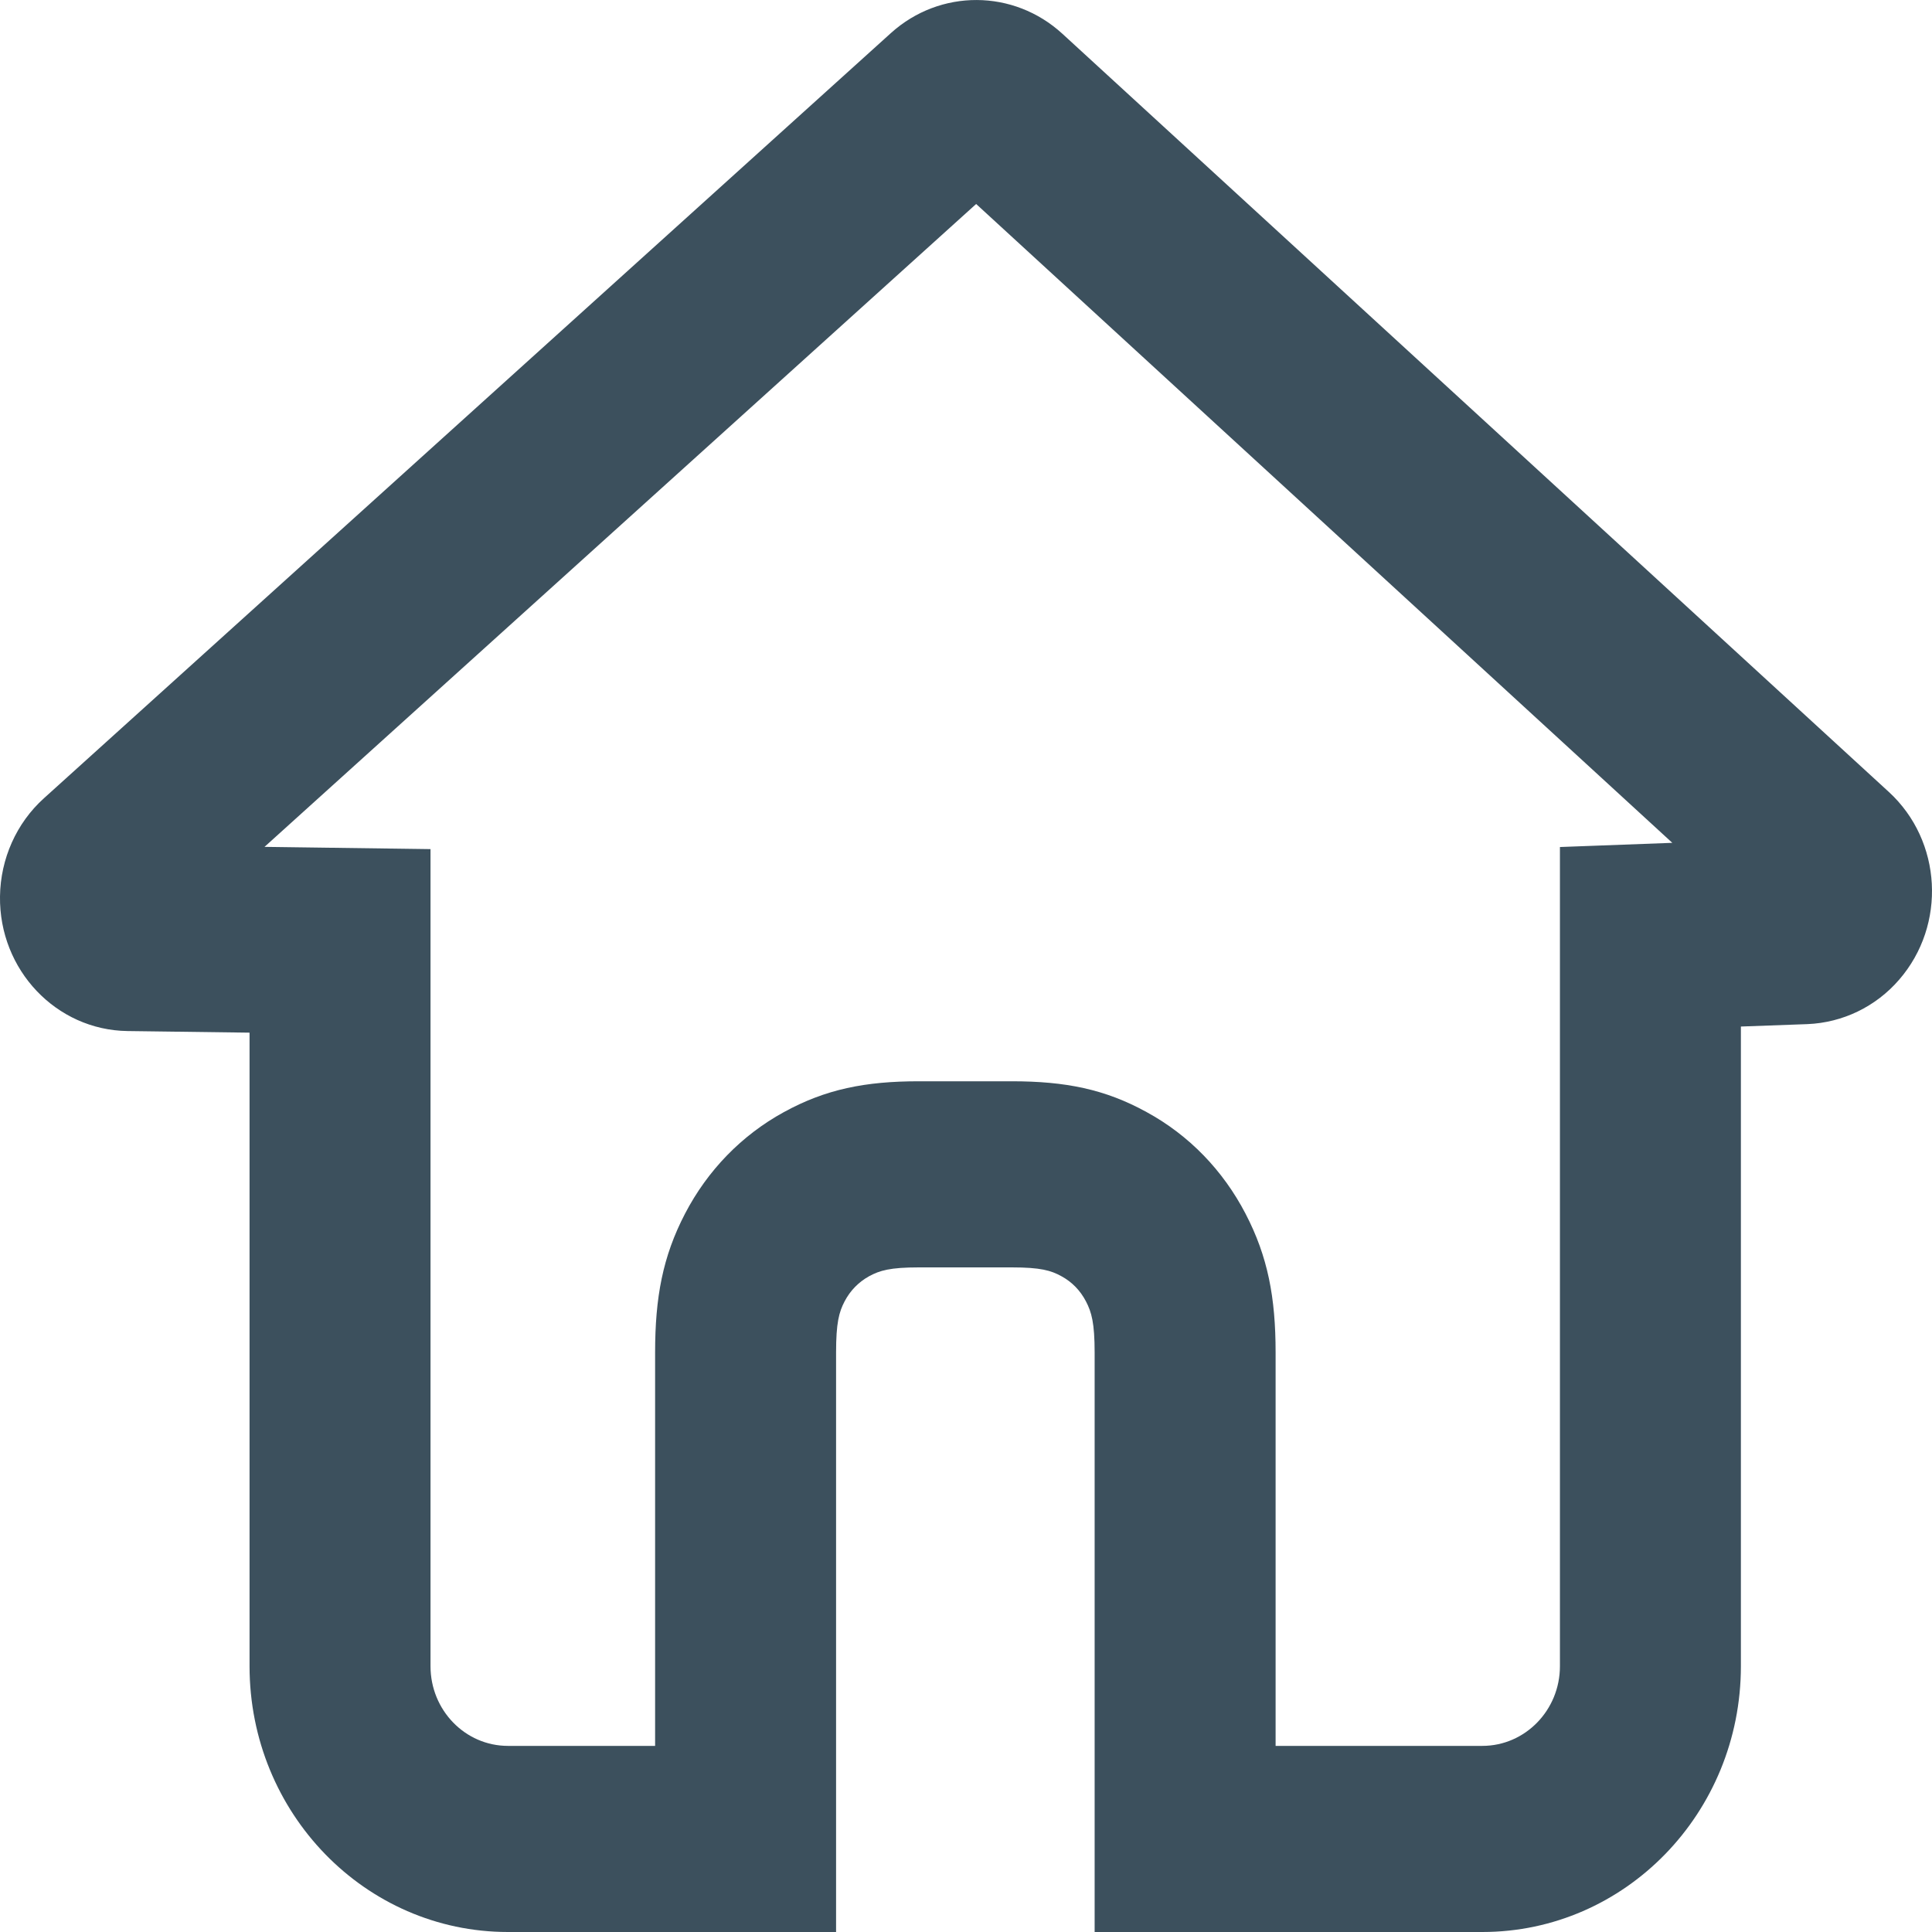
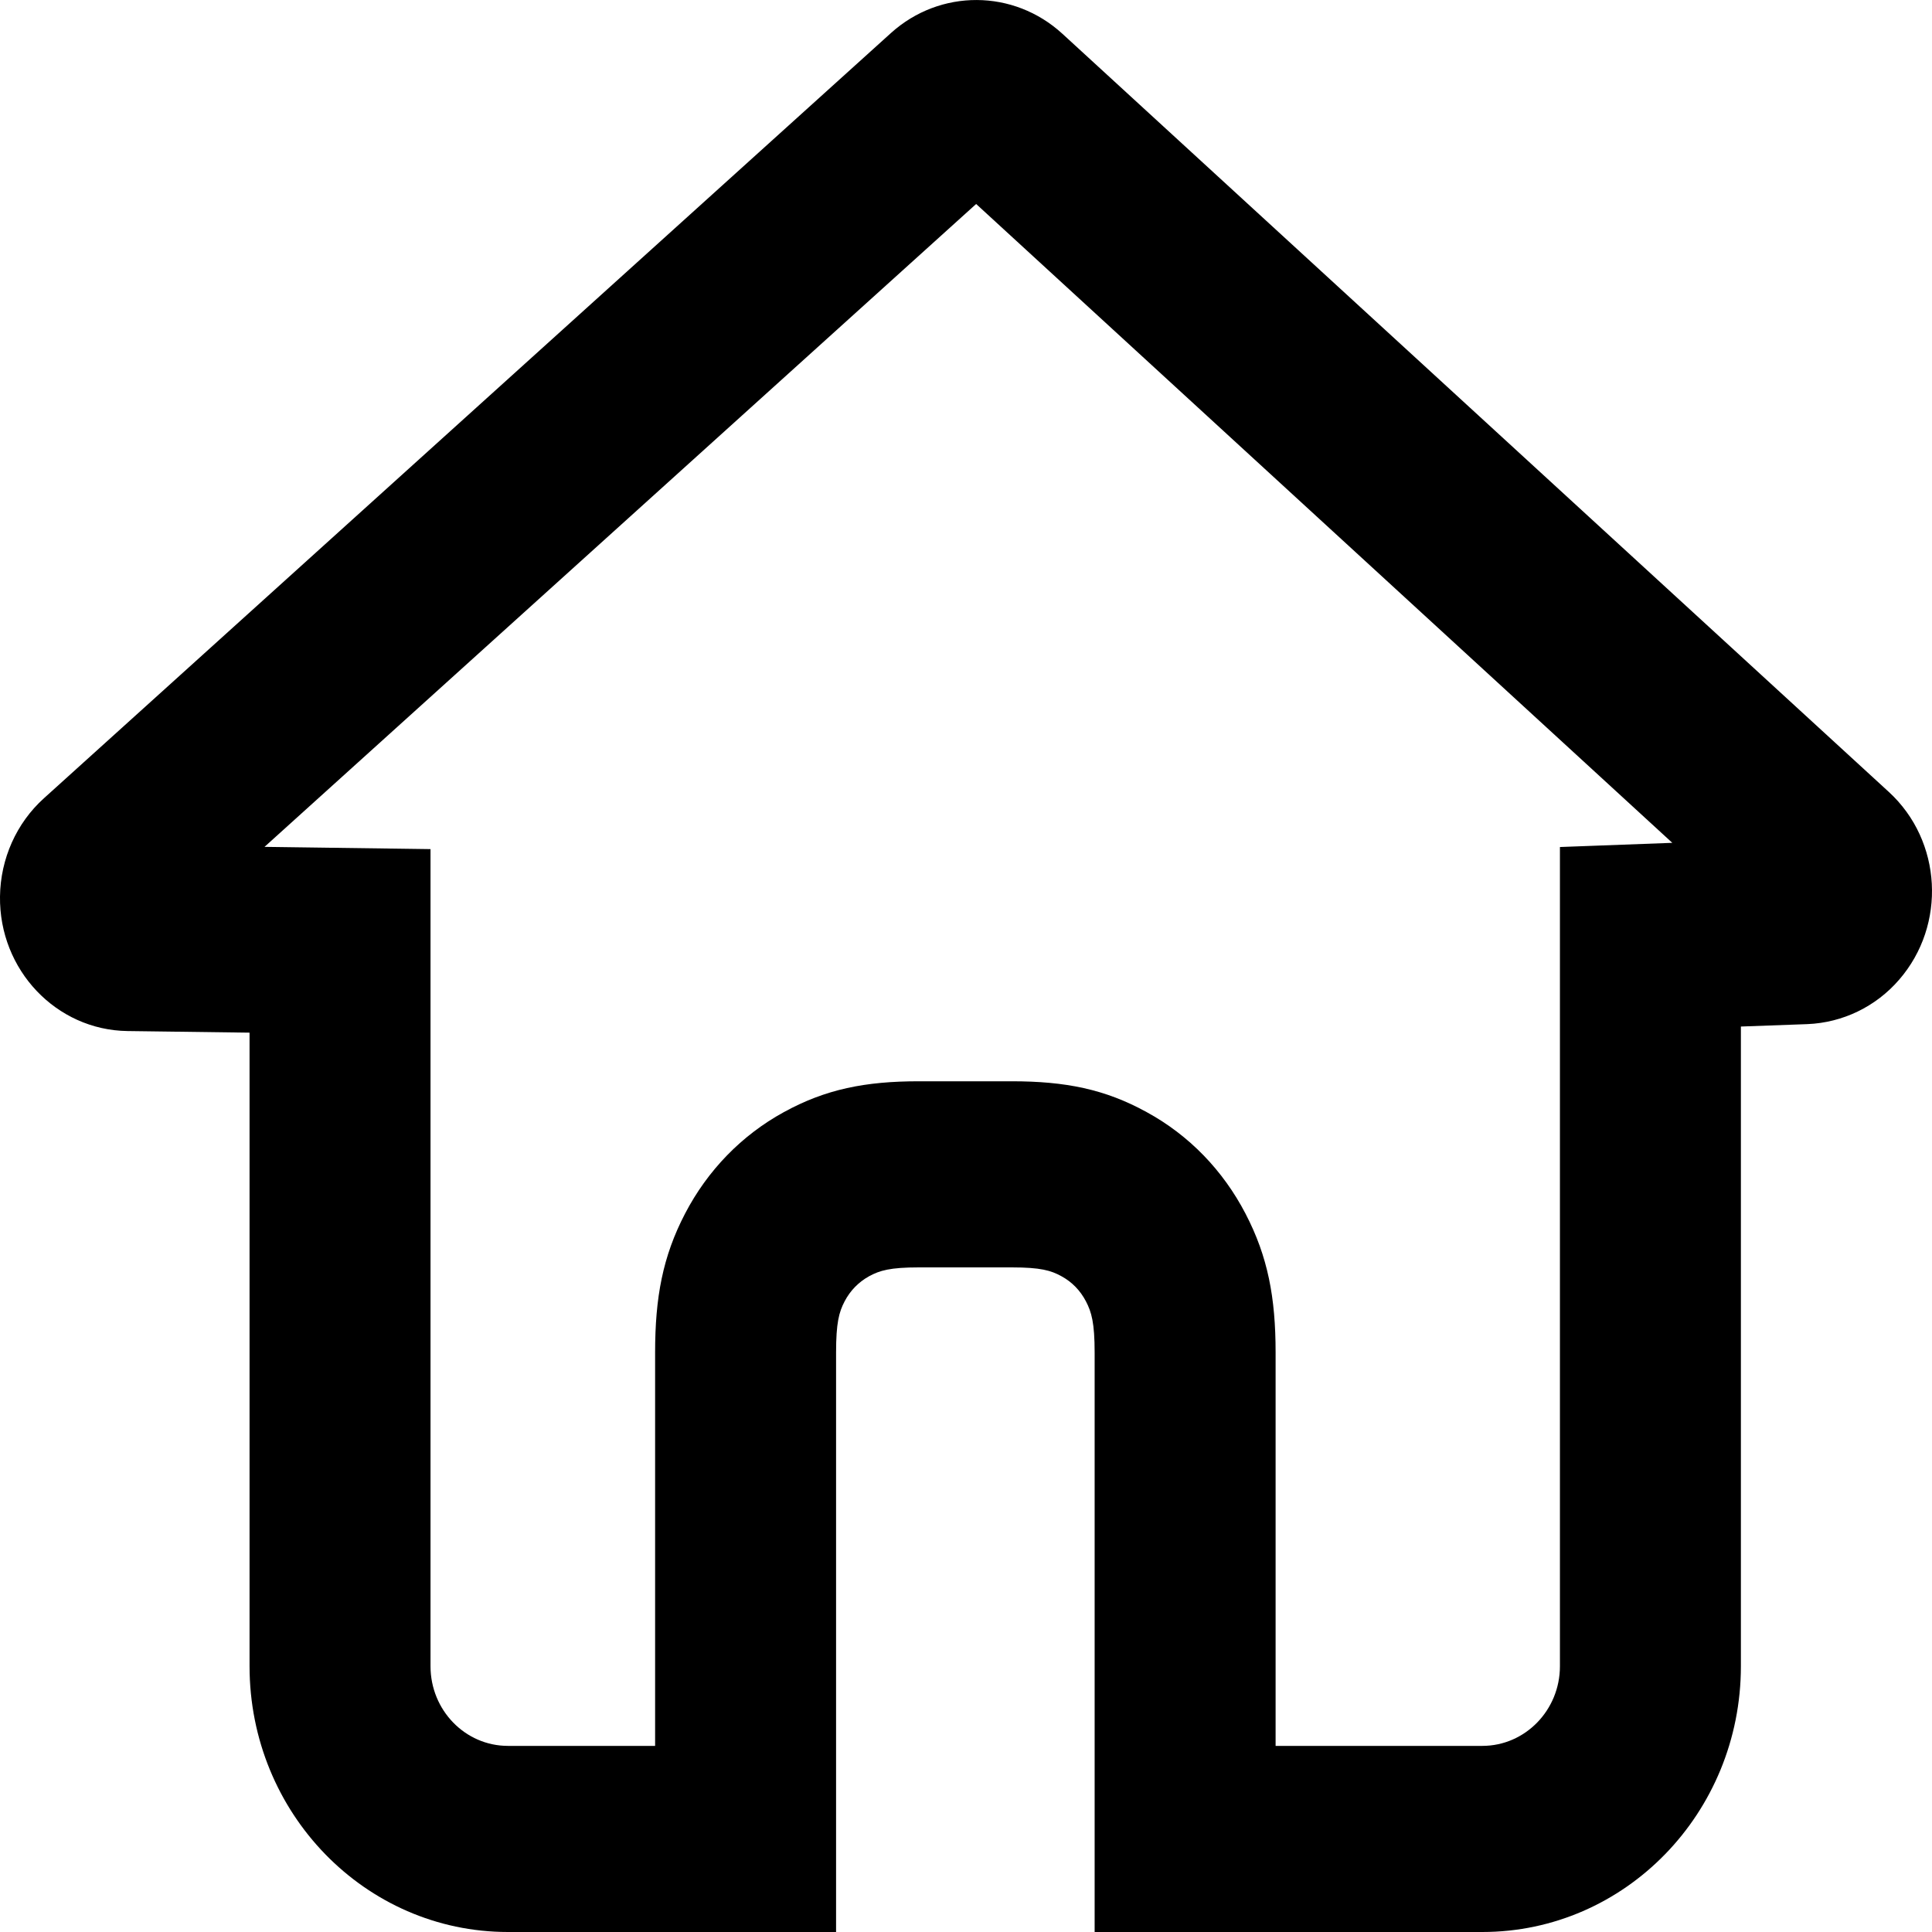
- <svg xmlns="http://www.w3.org/2000/svg" width="12px" height="12px" viewBox="0 0 12 12" version="1.1">
-   <g id="icons/home" stroke="none" stroke-width="1" fill="none" fill-rule="evenodd">
-     <path d="M7.923,10.844 L9.207,10.844 C9.473,10.844 9.689,10.622 9.689,10.349 L9.689,5.261 L10.387,5.235 L6.063,1.267 L1.643,5.26 L2.674,5.274 L2.674,10.349 C2.674,10.622 2.889,10.844 3.155,10.844 L4.069,10.844 L4.069,8.401 C4.069,8.059 4.116,7.805 4.255,7.538 C4.395,7.269 4.607,7.051 4.868,6.908 C5.128,6.765 5.375,6.716 5.707,6.716 L6.284,6.716 C6.617,6.716 6.864,6.765 7.123,6.908 C7.385,7.051 7.596,7.269 7.736,7.538 C7.875,7.805 7.923,8.059 7.923,8.401 L7.923,10.844 Z M6.799,8.401 C6.799,8.217 6.78,8.15 6.745,8.083 C6.71,8.016 6.659,7.963 6.593,7.927 C6.528,7.891 6.463,7.872 6.284,7.872 L5.707,7.872 C5.529,7.872 5.464,7.891 5.398,7.927 C5.333,7.963 5.281,8.016 5.246,8.083 C5.211,8.15 5.193,8.217 5.193,8.401 L5.193,12 L3.155,12 C2.268,12 1.55,11.261 1.55,10.349 L1.55,6.414 L0.792,6.404 C0.349,6.398 -0.006,6.024 0,5.568 C0.003,5.334 0.102,5.112 0.273,4.958 L5.534,0.205 C5.839,-0.07 6.296,-0.068 6.599,0.21 L11.732,4.919 C12.063,5.223 12.091,5.745 11.796,6.085 C11.651,6.253 11.445,6.352 11.226,6.361 L10.813,6.376 L10.813,10.349 C10.813,11.261 10.094,12 9.207,12 L6.799,12 L6.799,8.401 Z" id="home" fill="#3C505D" />
-   </g>
+ <svg xmlns="http://www.w3.org/2000/svg" width="12" height="12" viewBox="0 0 12 12">
+   <path fill-rule="evenodd" d="M7.923,10.844 L9.207,10.844 C9.473,10.844 9.689,10.622 9.689,10.349 L9.689,5.261 L10.387,5.235 L6.063,1.267 L1.643,5.26 L2.674,5.274 L2.674,10.349 C2.674,10.622 2.889,10.844 3.155,10.844 L4.069,10.844 L4.069,8.401 C4.069,8.059 4.116,7.805 4.255,7.538 C4.395,7.269 4.607,7.051 4.868,6.908 C5.128,6.765 5.375,6.716 5.707,6.716 L6.284,6.716 C6.617,6.716 6.864,6.765 7.123,6.908 C7.385,7.051 7.596,7.269 7.736,7.538 C7.875,7.805 7.923,8.059 7.923,8.401 L7.923,10.844 Z M6.799,8.401 C6.799,8.217 6.78,8.15 6.745,8.083 C6.71,8.016 6.659,7.963 6.593,7.927 C6.528,7.891 6.463,7.872 6.284,7.872 L5.707,7.872 C5.529,7.872 5.464,7.891 5.398,7.927 C5.333,7.963 5.281,8.016 5.246,8.083 C5.211,8.15 5.193,8.217 5.193,8.401 L5.193,12 L3.155,12 C2.268,12 1.55,11.261 1.55,10.349 L1.55,6.414 L0.792,6.404 C0.349,6.398 -0.006,6.024 0,5.568 C0.003,5.334 0.102,5.112 0.273,4.958 L5.534,0.205 C5.839,-0.07 6.296,-0.068 6.599,0.21 L11.732,4.919 C12.063,5.223 12.091,5.745 11.796,6.085 C11.651,6.253 11.445,6.352 11.226,6.361 L10.813,6.376 L10.813,10.349 C10.813,11.261 10.094,12 9.207,12 L6.799,12 L6.799,8.401 Z" />
</svg>
